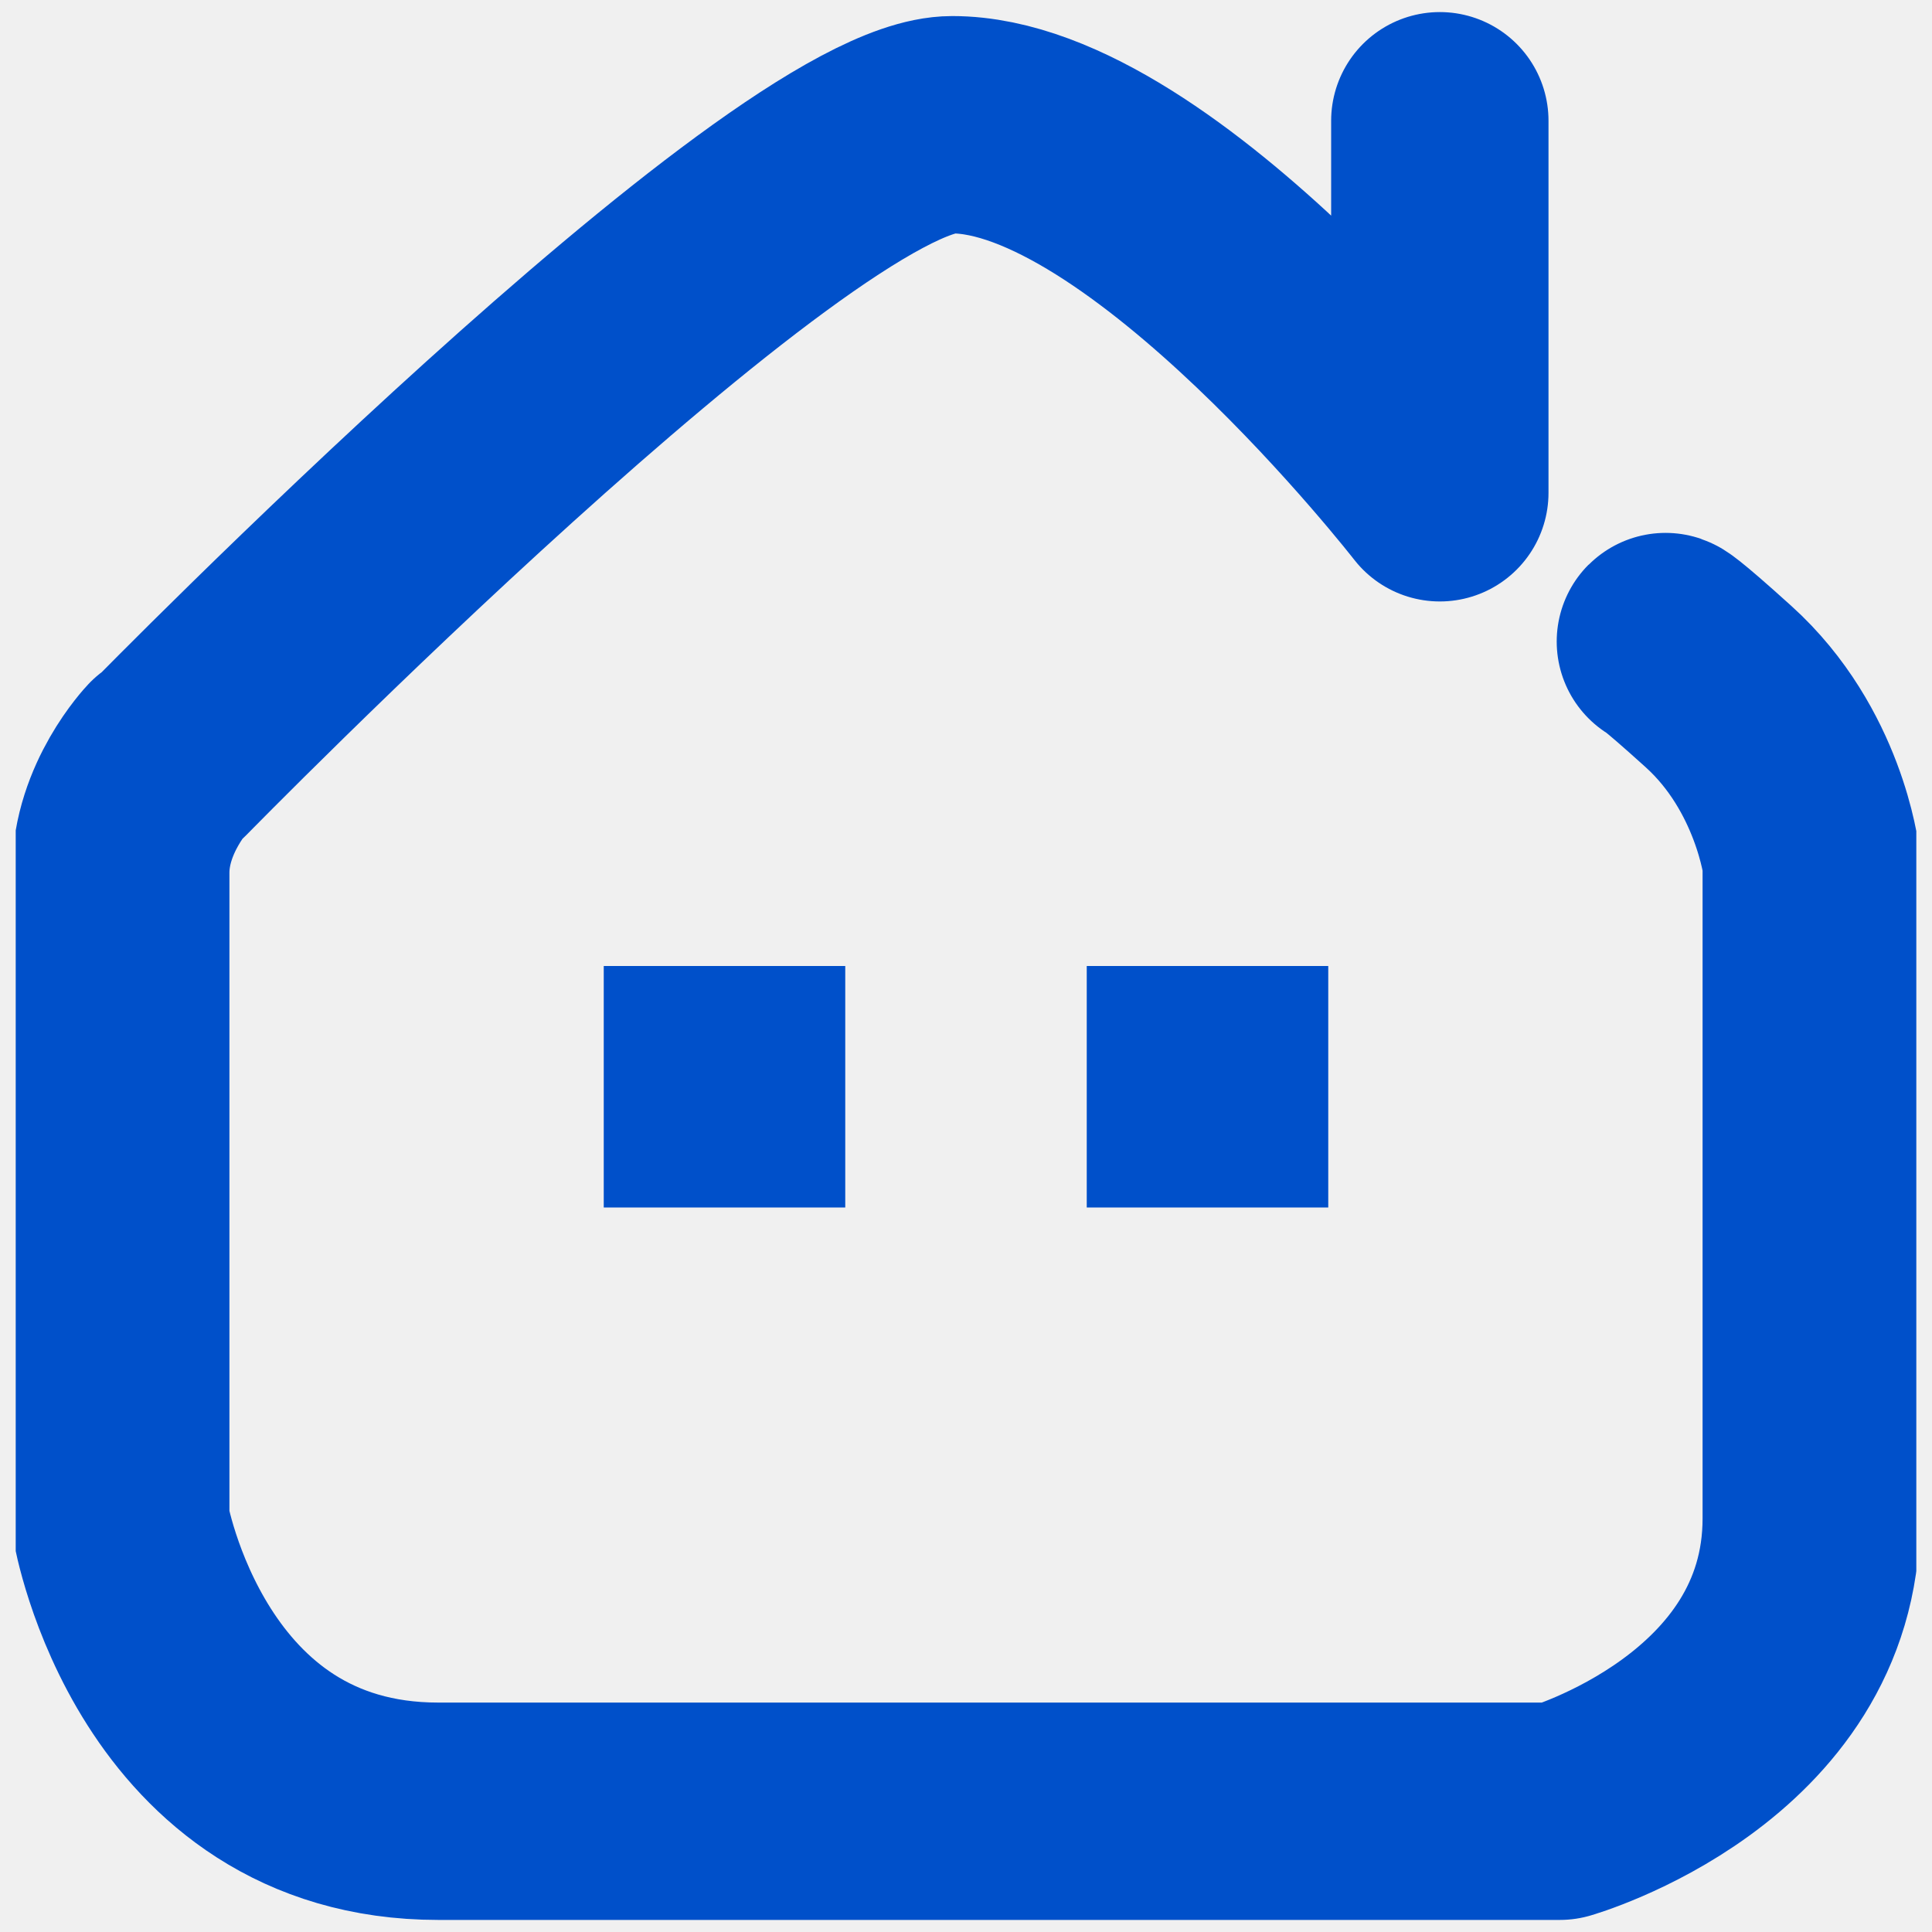
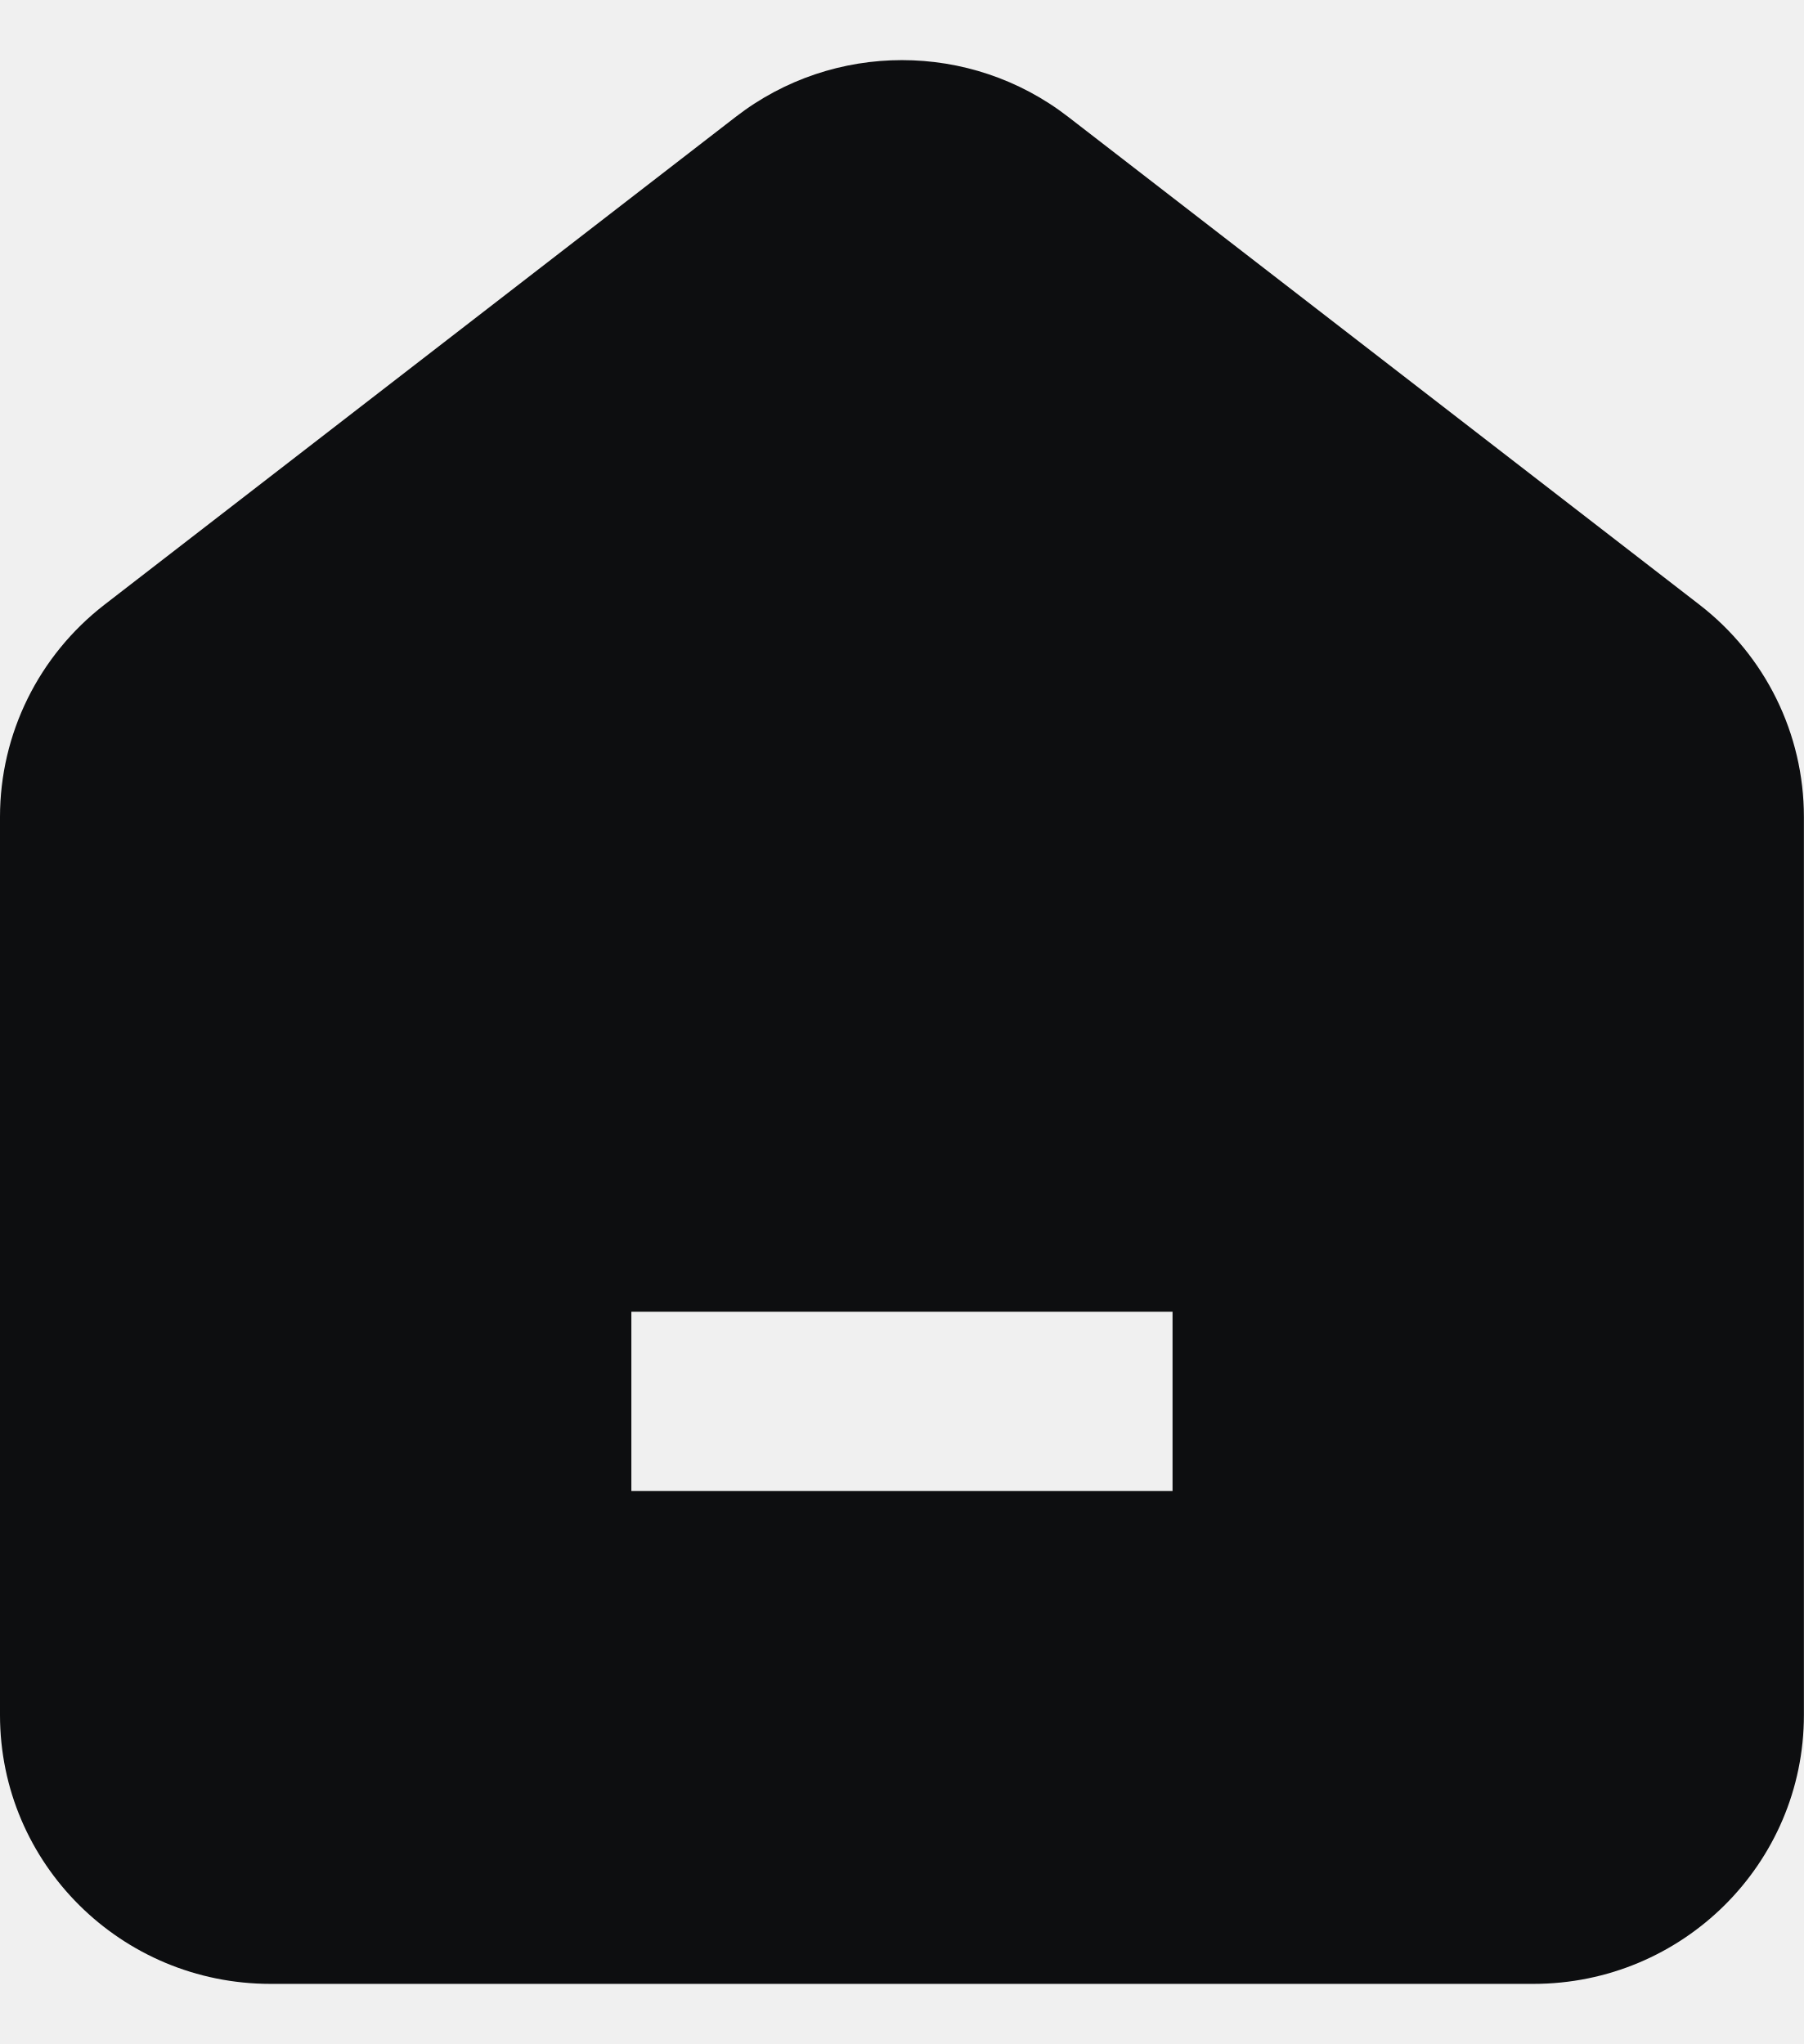
- <svg xmlns="http://www.w3.org/2000/svg" width="16" height="16" viewBox="0 0 16 16" fill="none">
-   <g clip-path="url(#clip0_323_4861)">
-     <path d="M11.924 1V4.081C11.924 4.081 9.555 1.033 7.886 1.033C6.538 1.033 1.4 6.283 1.4 6.283H1.387C1.387 6.283 1 6.689 1 7.227V12.608C1 12.608 1.413 15 3.629 15H12.918C12.918 15 15 14.404 15 12.575V7.135C15 7.135 14.9 6.289 14.232 5.686C13.805 5.3 13.792 5.313 13.792 5.313" stroke="#0050CA" stroke-width="1.8" stroke-linecap="round" stroke-linejoin="round" />
-     <path d="M7 8H5V10H7V8Z" fill="#0050CA" />
-     <path d="M11 8H9V10H11V8Z" fill="#0050CA" />
+ <svg xmlns="http://www.w3.org/2000/svg" width="15" height="17" viewBox="0 0 15 17" fill="none">
+   <g clip-path="url(#clip0_779_13389)">
+     <path fill-rule="evenodd" clip-rule="evenodd" d="M6.119 0.971C6.931 0.343 8.069 0.343 8.881 0.971L14.131 5.029C14.68 5.453 15 6.104 15 6.794V14.264C15 15.499 13.993 16.5 12.75 16.5H2.25C1.007 16.5 0 15.499 0 14.264V6.794C0 6.104 0.321 5.453 0.869 5.029L6.119 0.971ZM5.25 12.401H9.75V10.91H5.25V12.401Z" fill="#0D0E10" />
  </g>
  <defs>
-     <clipPath id="clip0_323_4861">
-       <rect width="15.74" height="16" fill="white" transform="translate(0.130127)" />
+     <clipPath id="clip0_779_13389">
+       <rect width="15" height="16" fill="white" transform="translate(0 0.5)" />
    </clipPath>
  </defs>
</svg>
